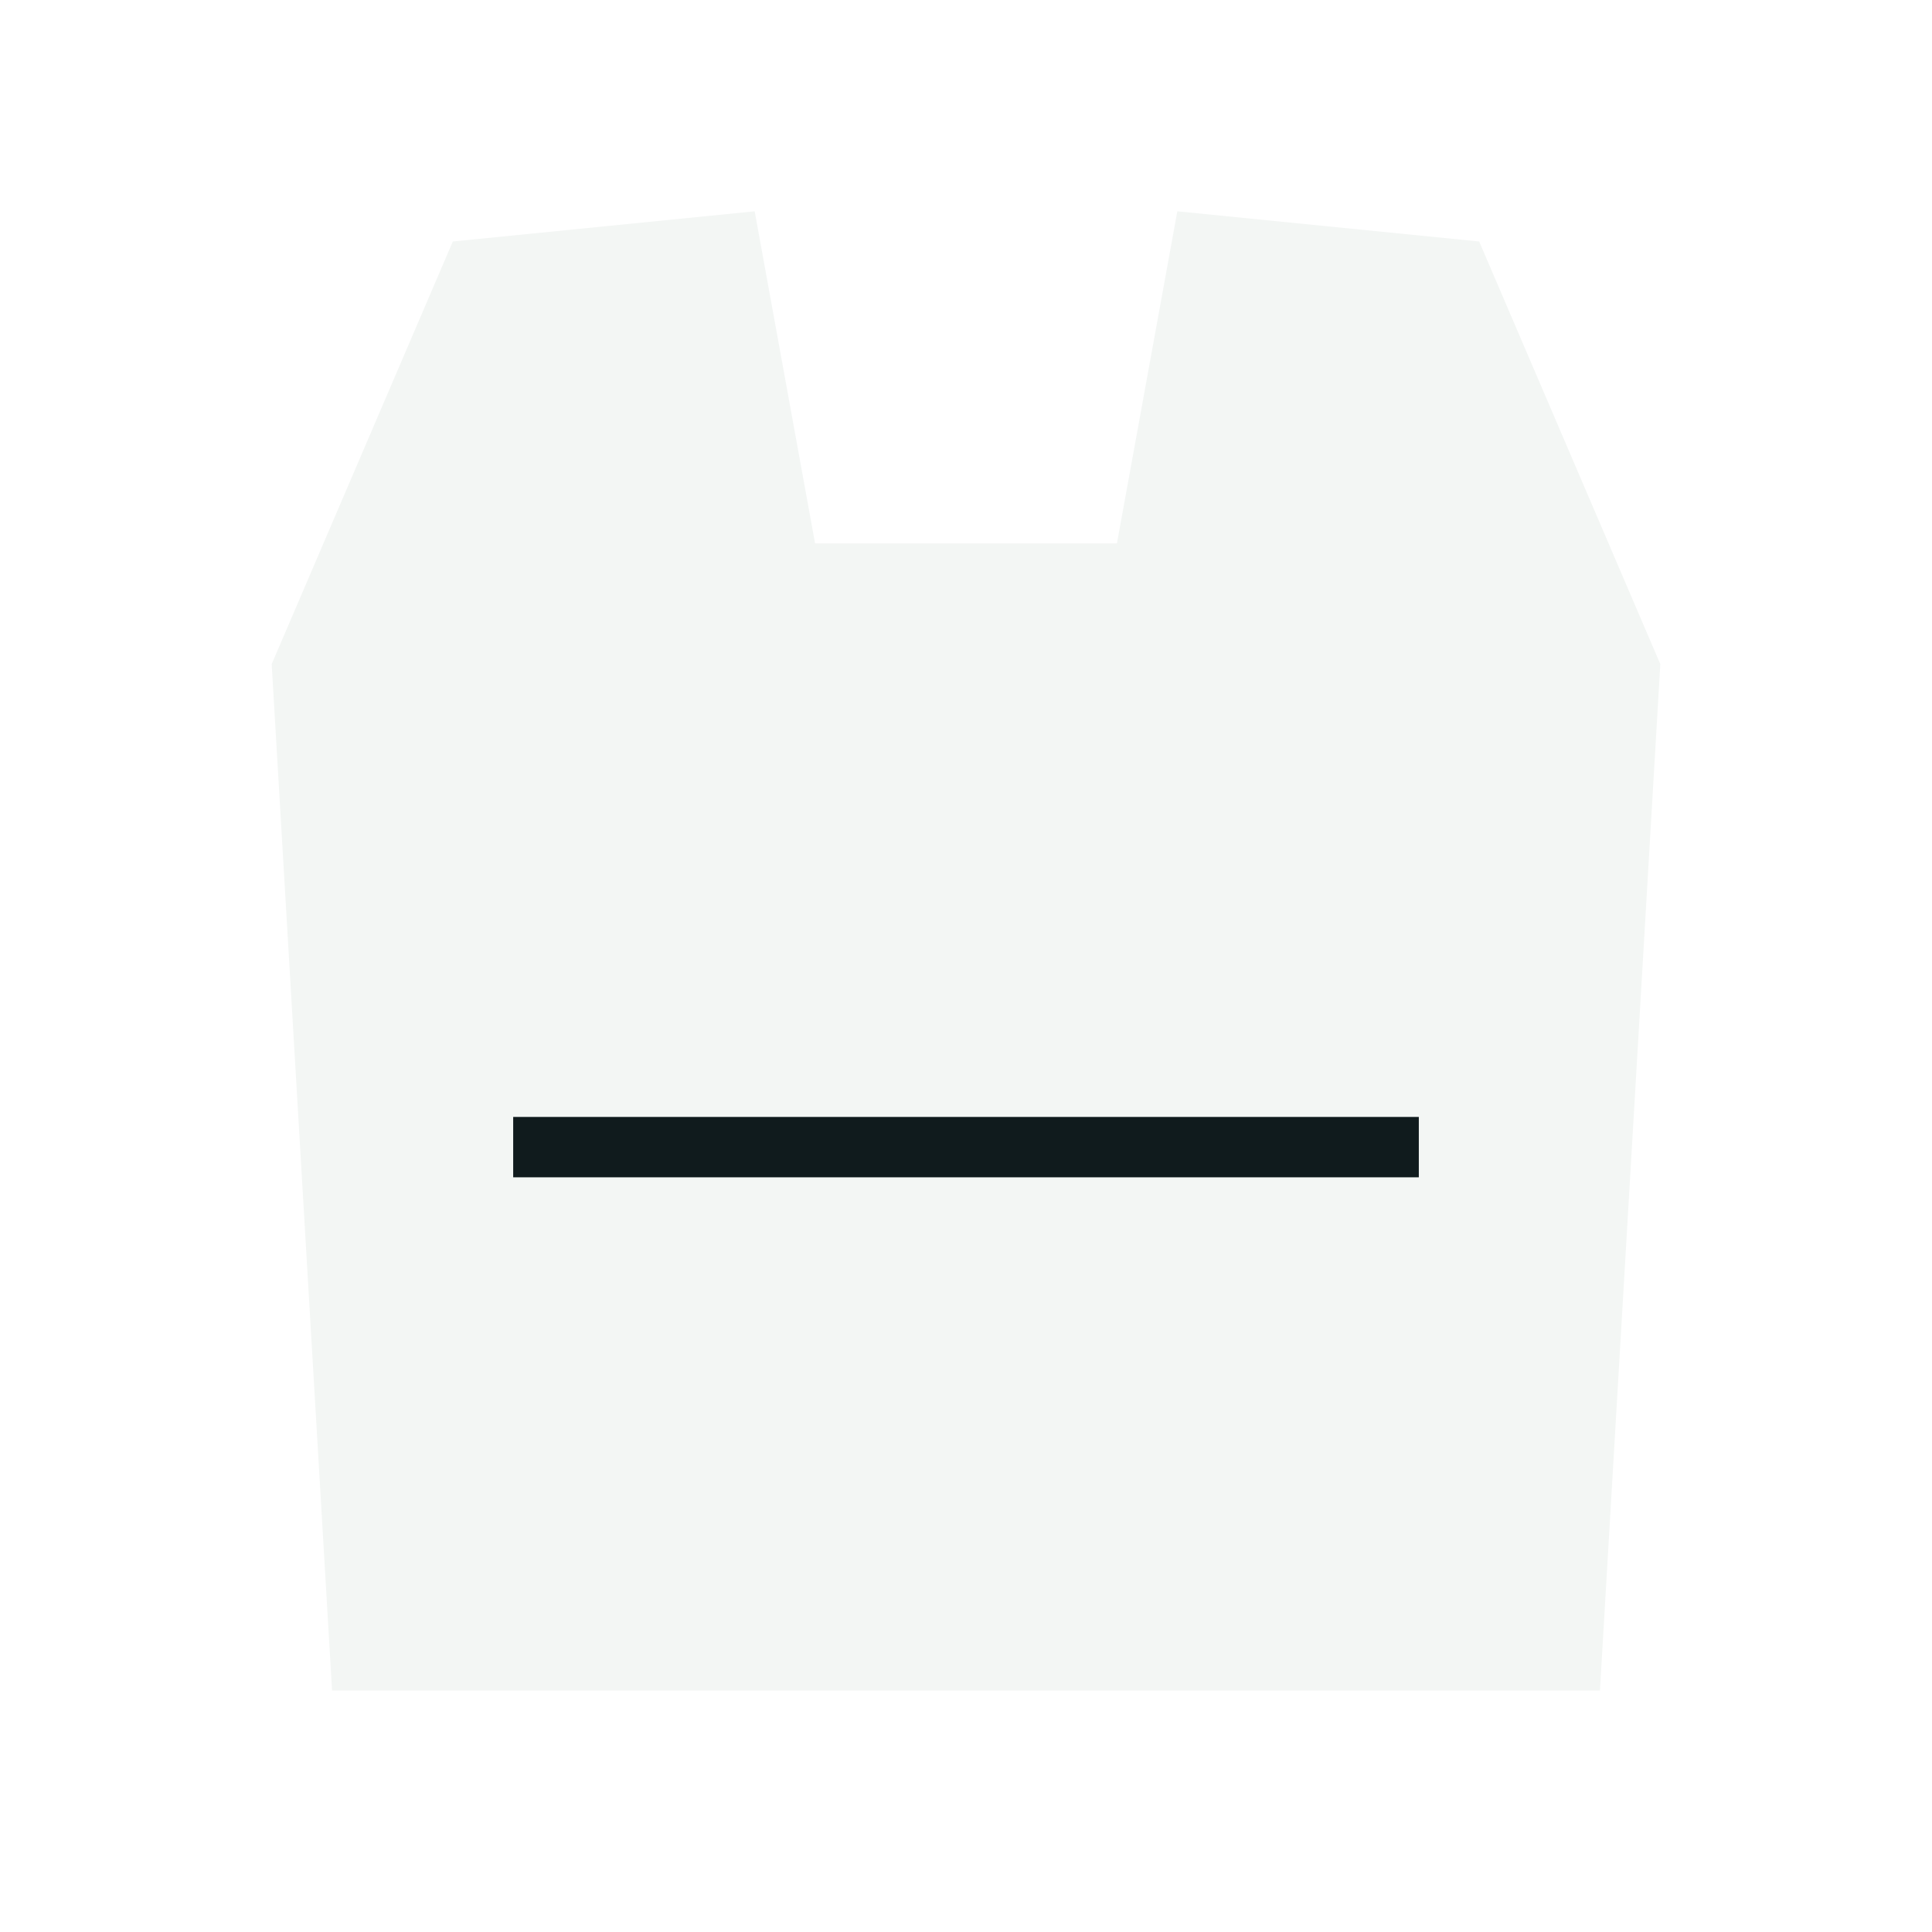
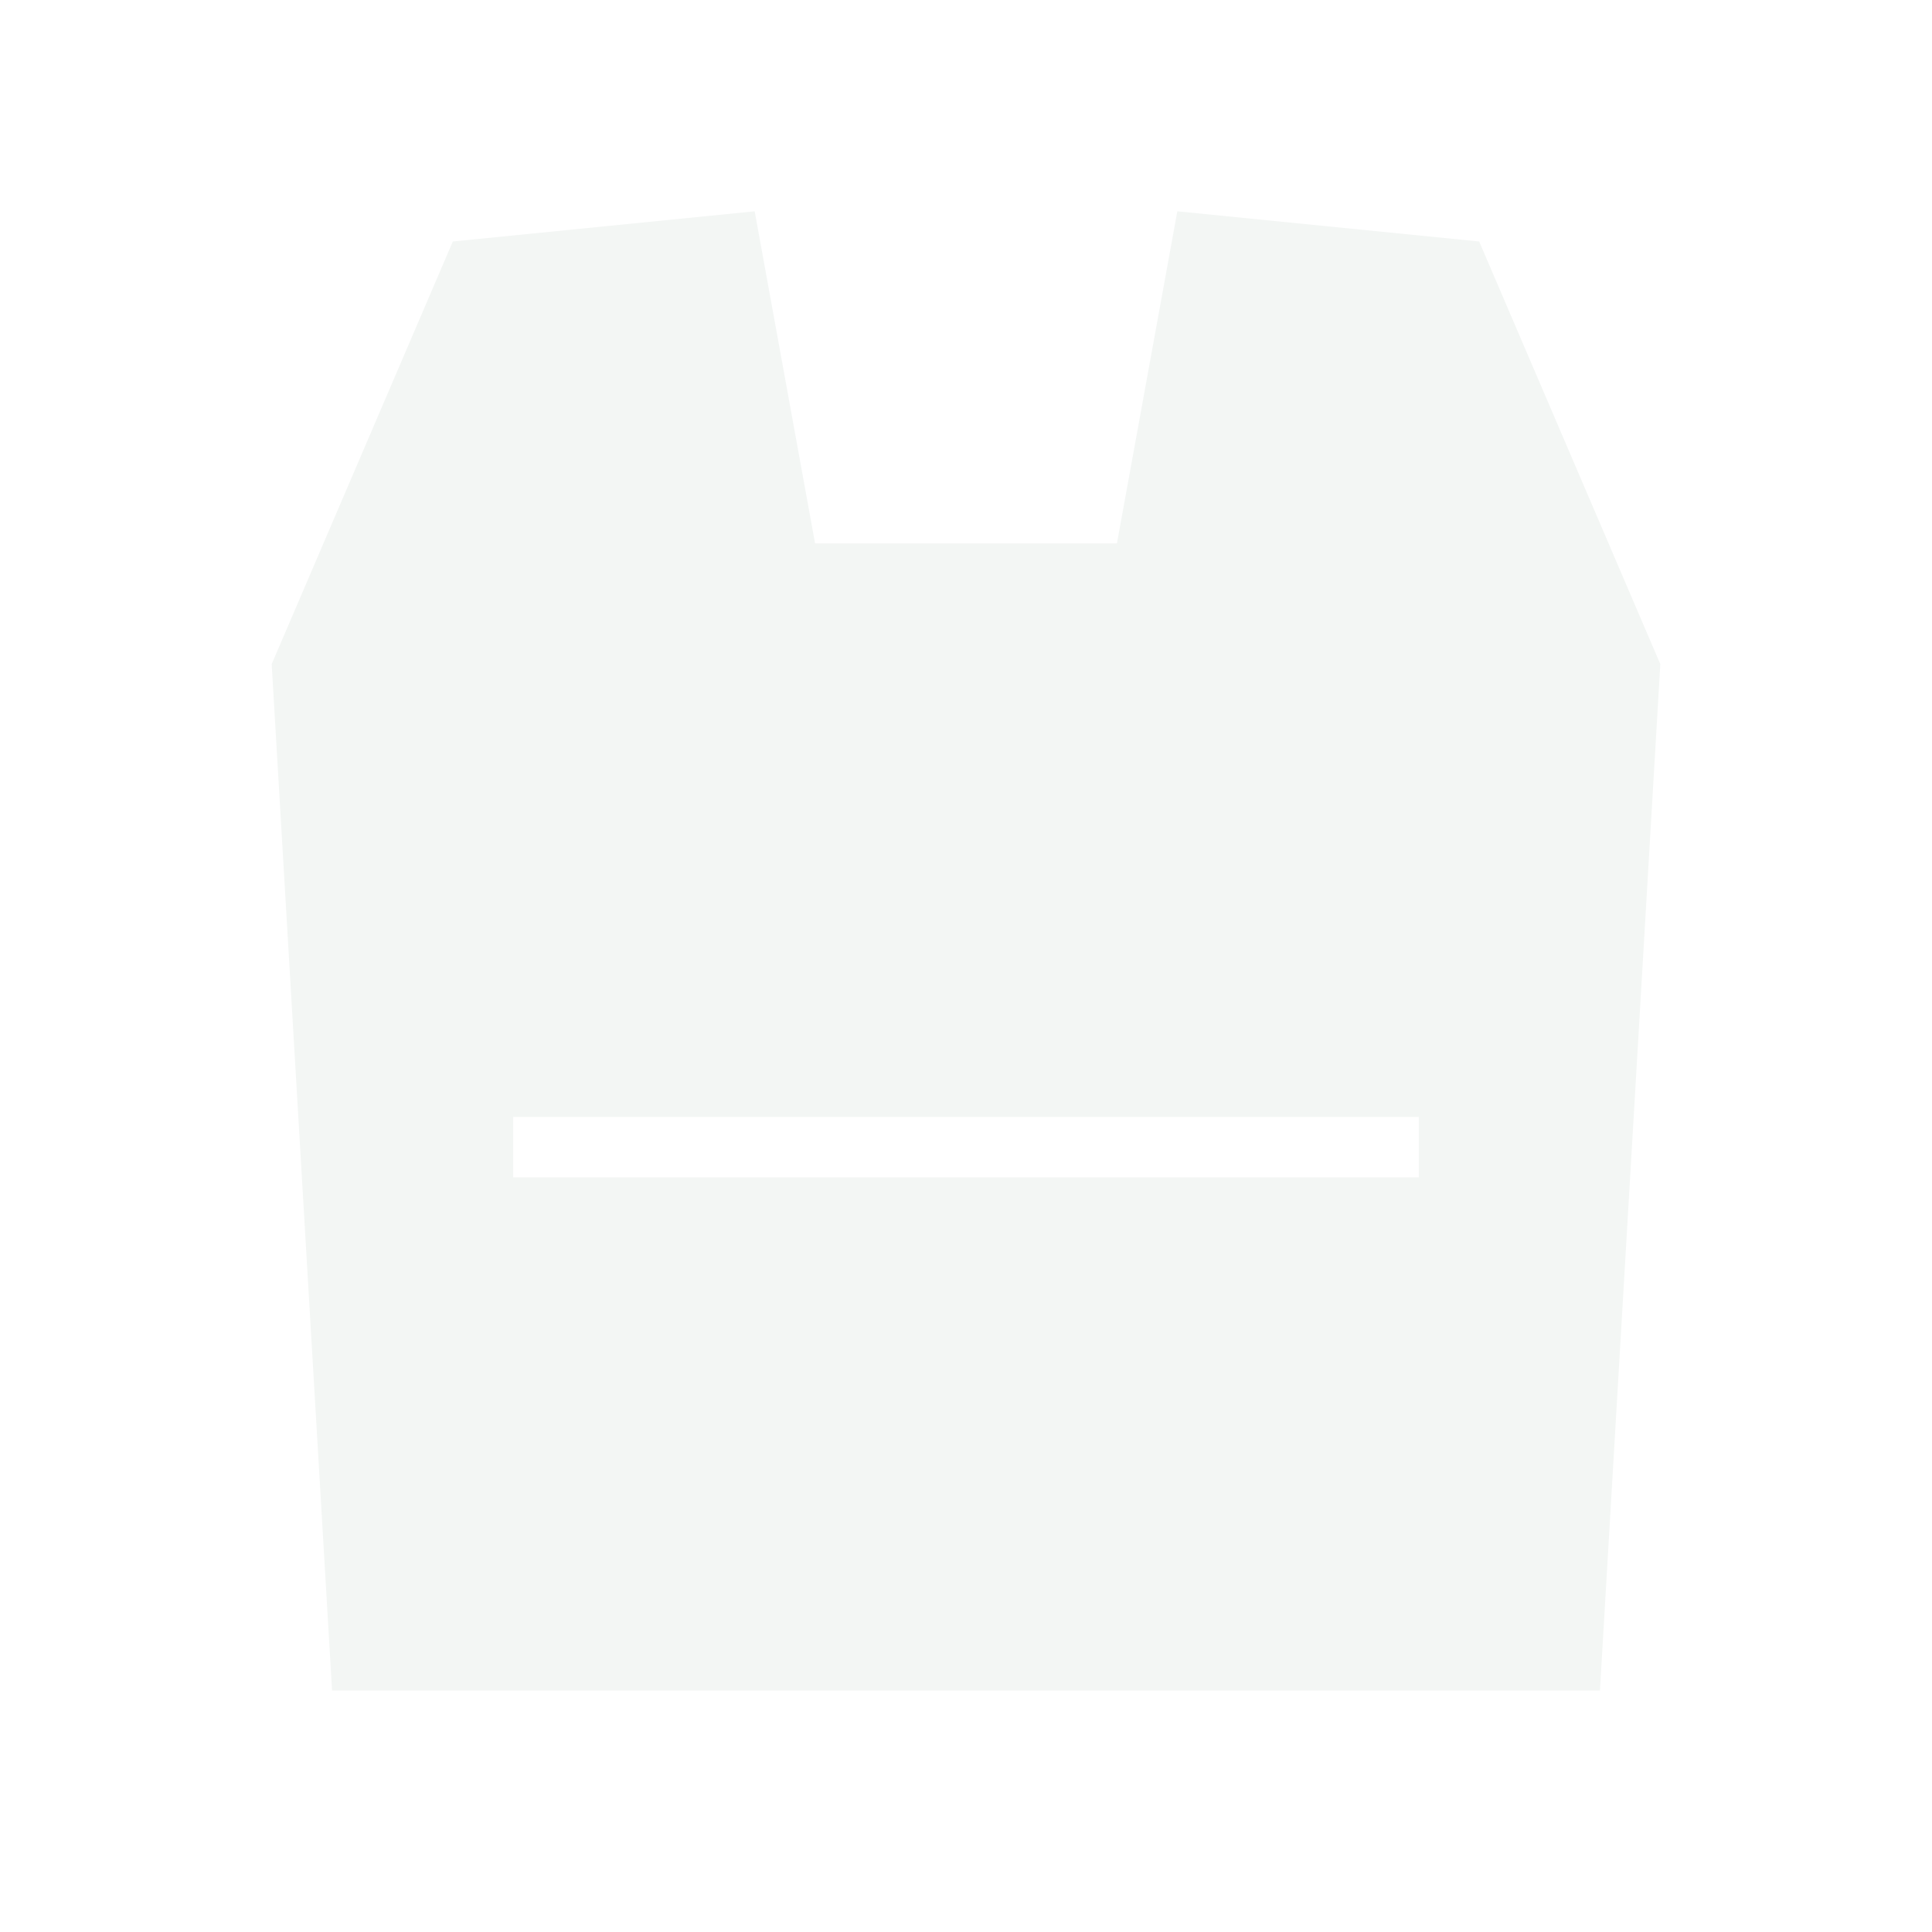
<svg xmlns="http://www.w3.org/2000/svg" width="256" height="256" viewBox="0 0 64 64">
-   <path fill="#F3F6F4" d="M15 8 25 7 27 18 37 18 39 7 49 8 55 22 53 56 11 56 9 22 Z" />
-   <path fill="#101B1D" d="M17 37 H47 V39 H17 Z" />
+   <path fill="#F3F6F4" fill-rule="evenodd" d="M15 8 25 7 27 18 37 18 39 7 49 8 55 22 53 56 11 56 9 22 Z M17 37 H47 V39 H17 Z" />
</svg>
